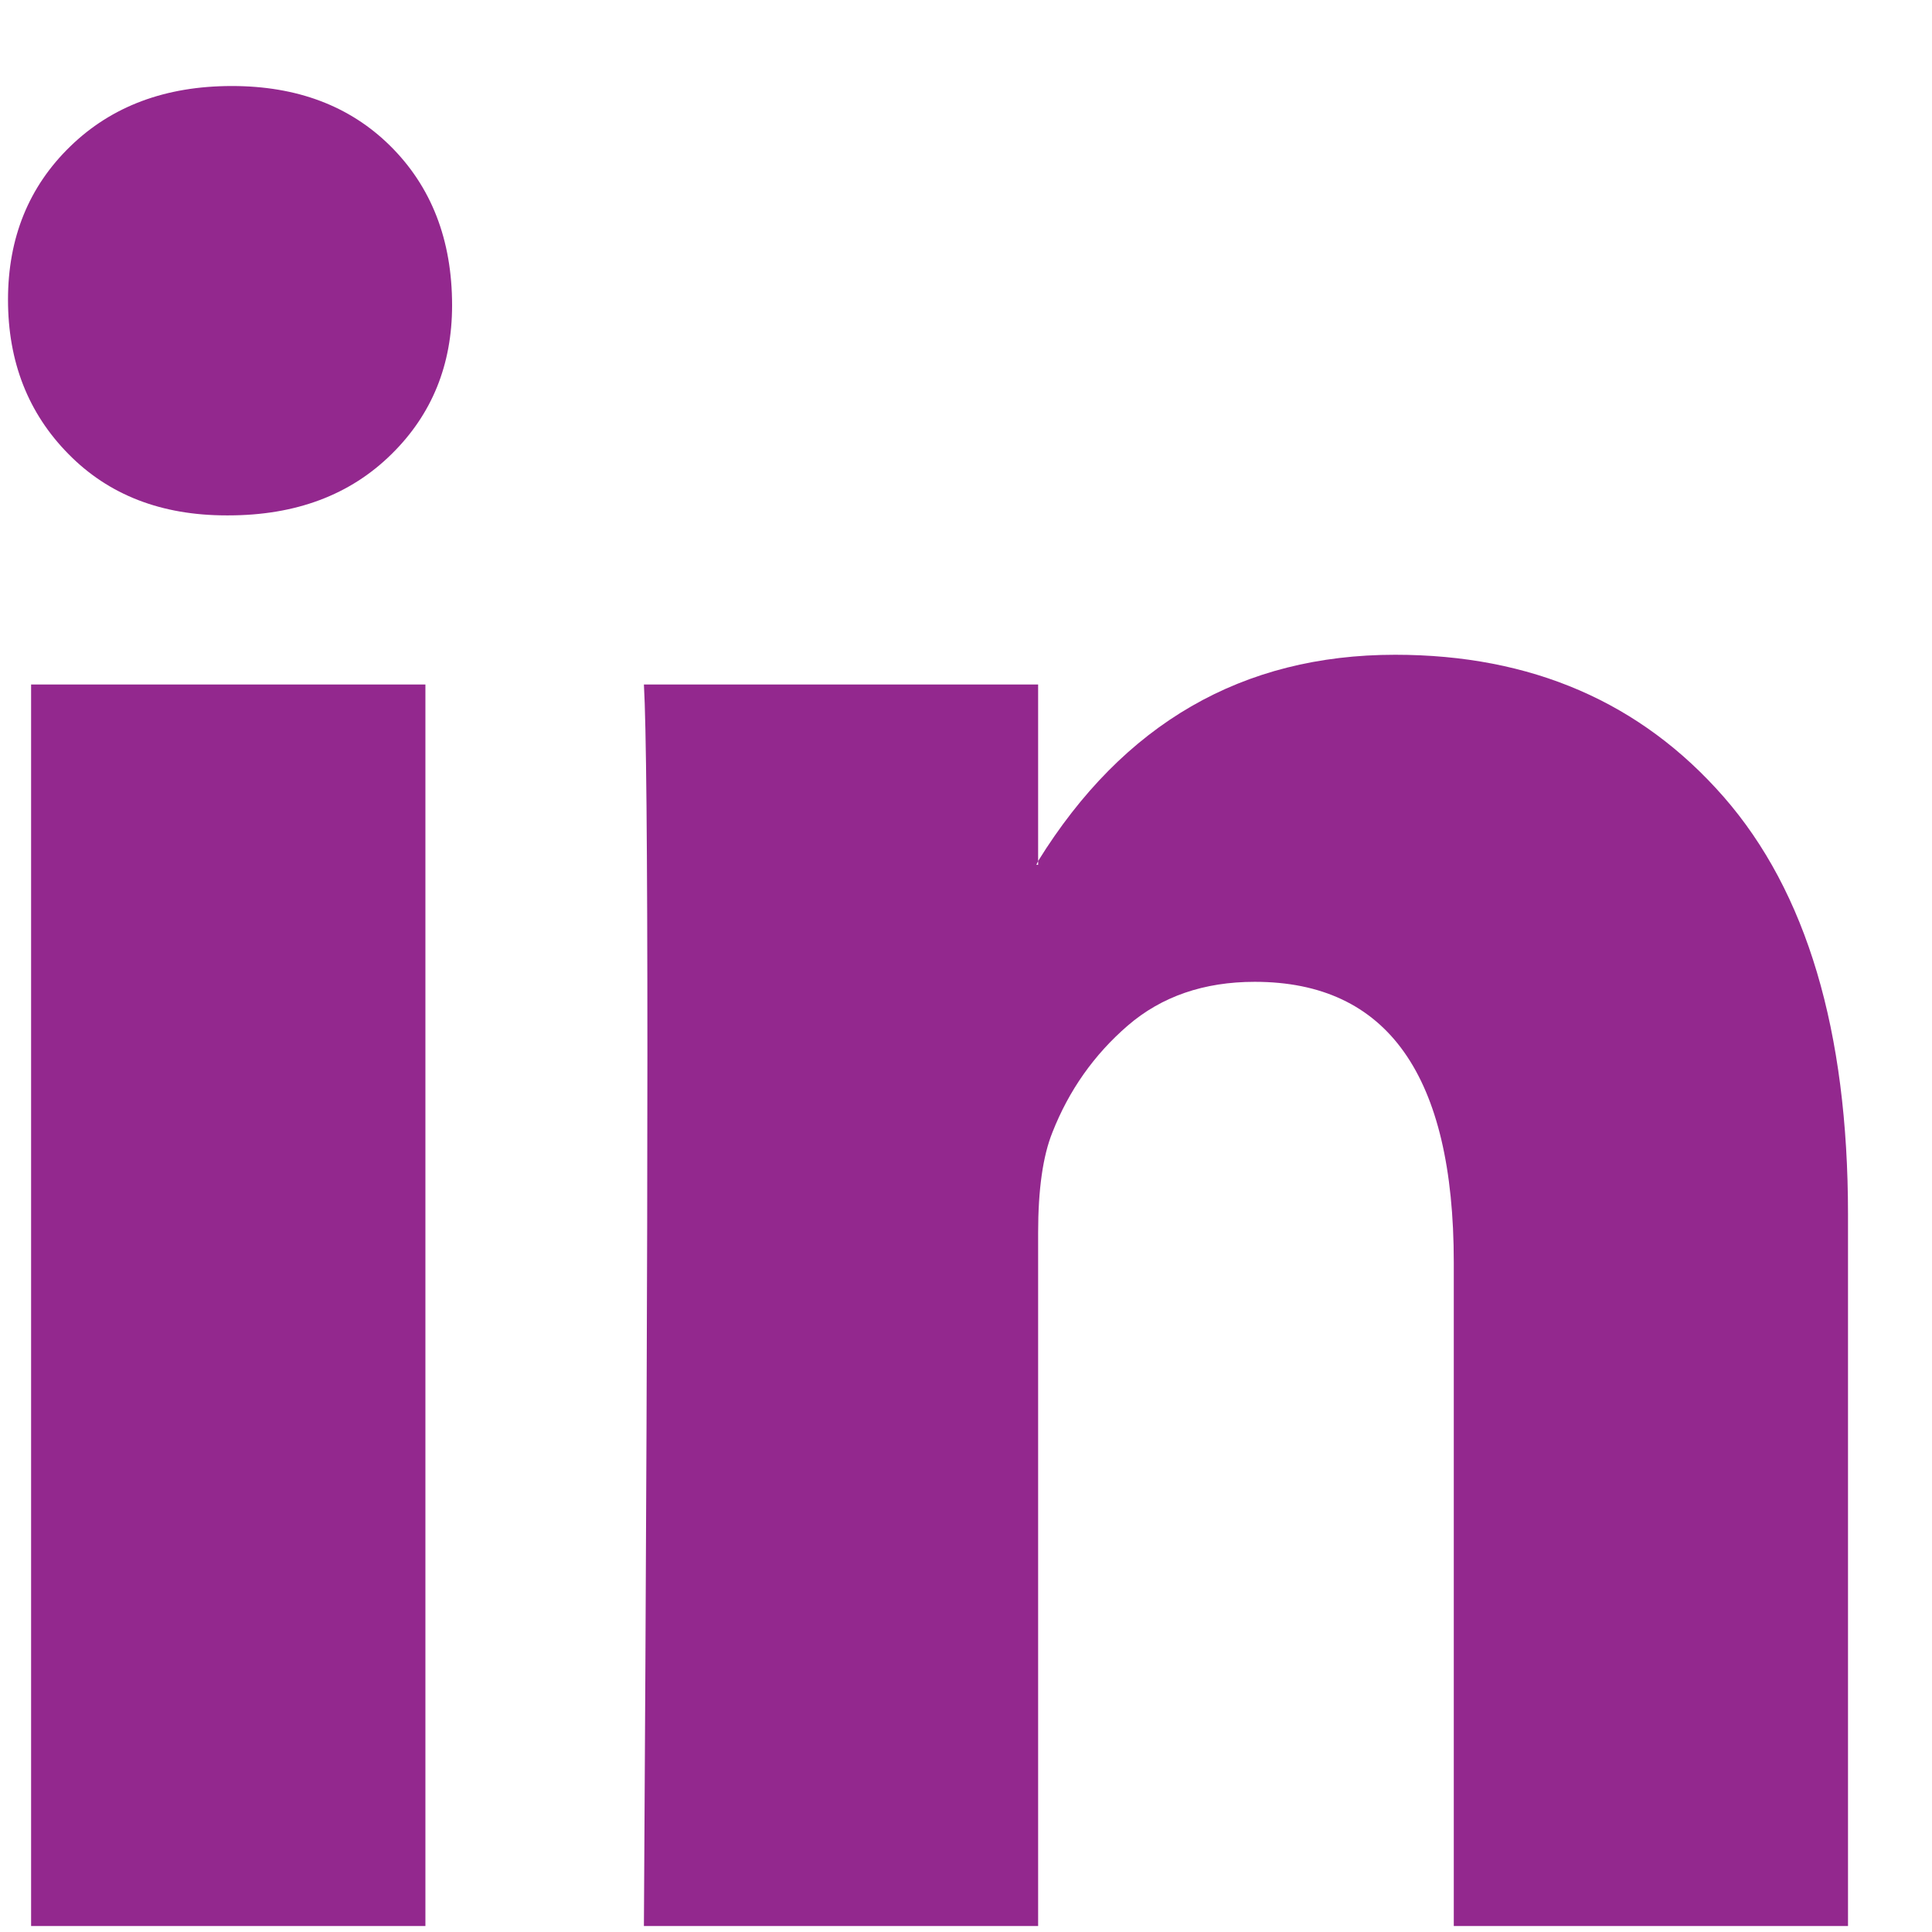
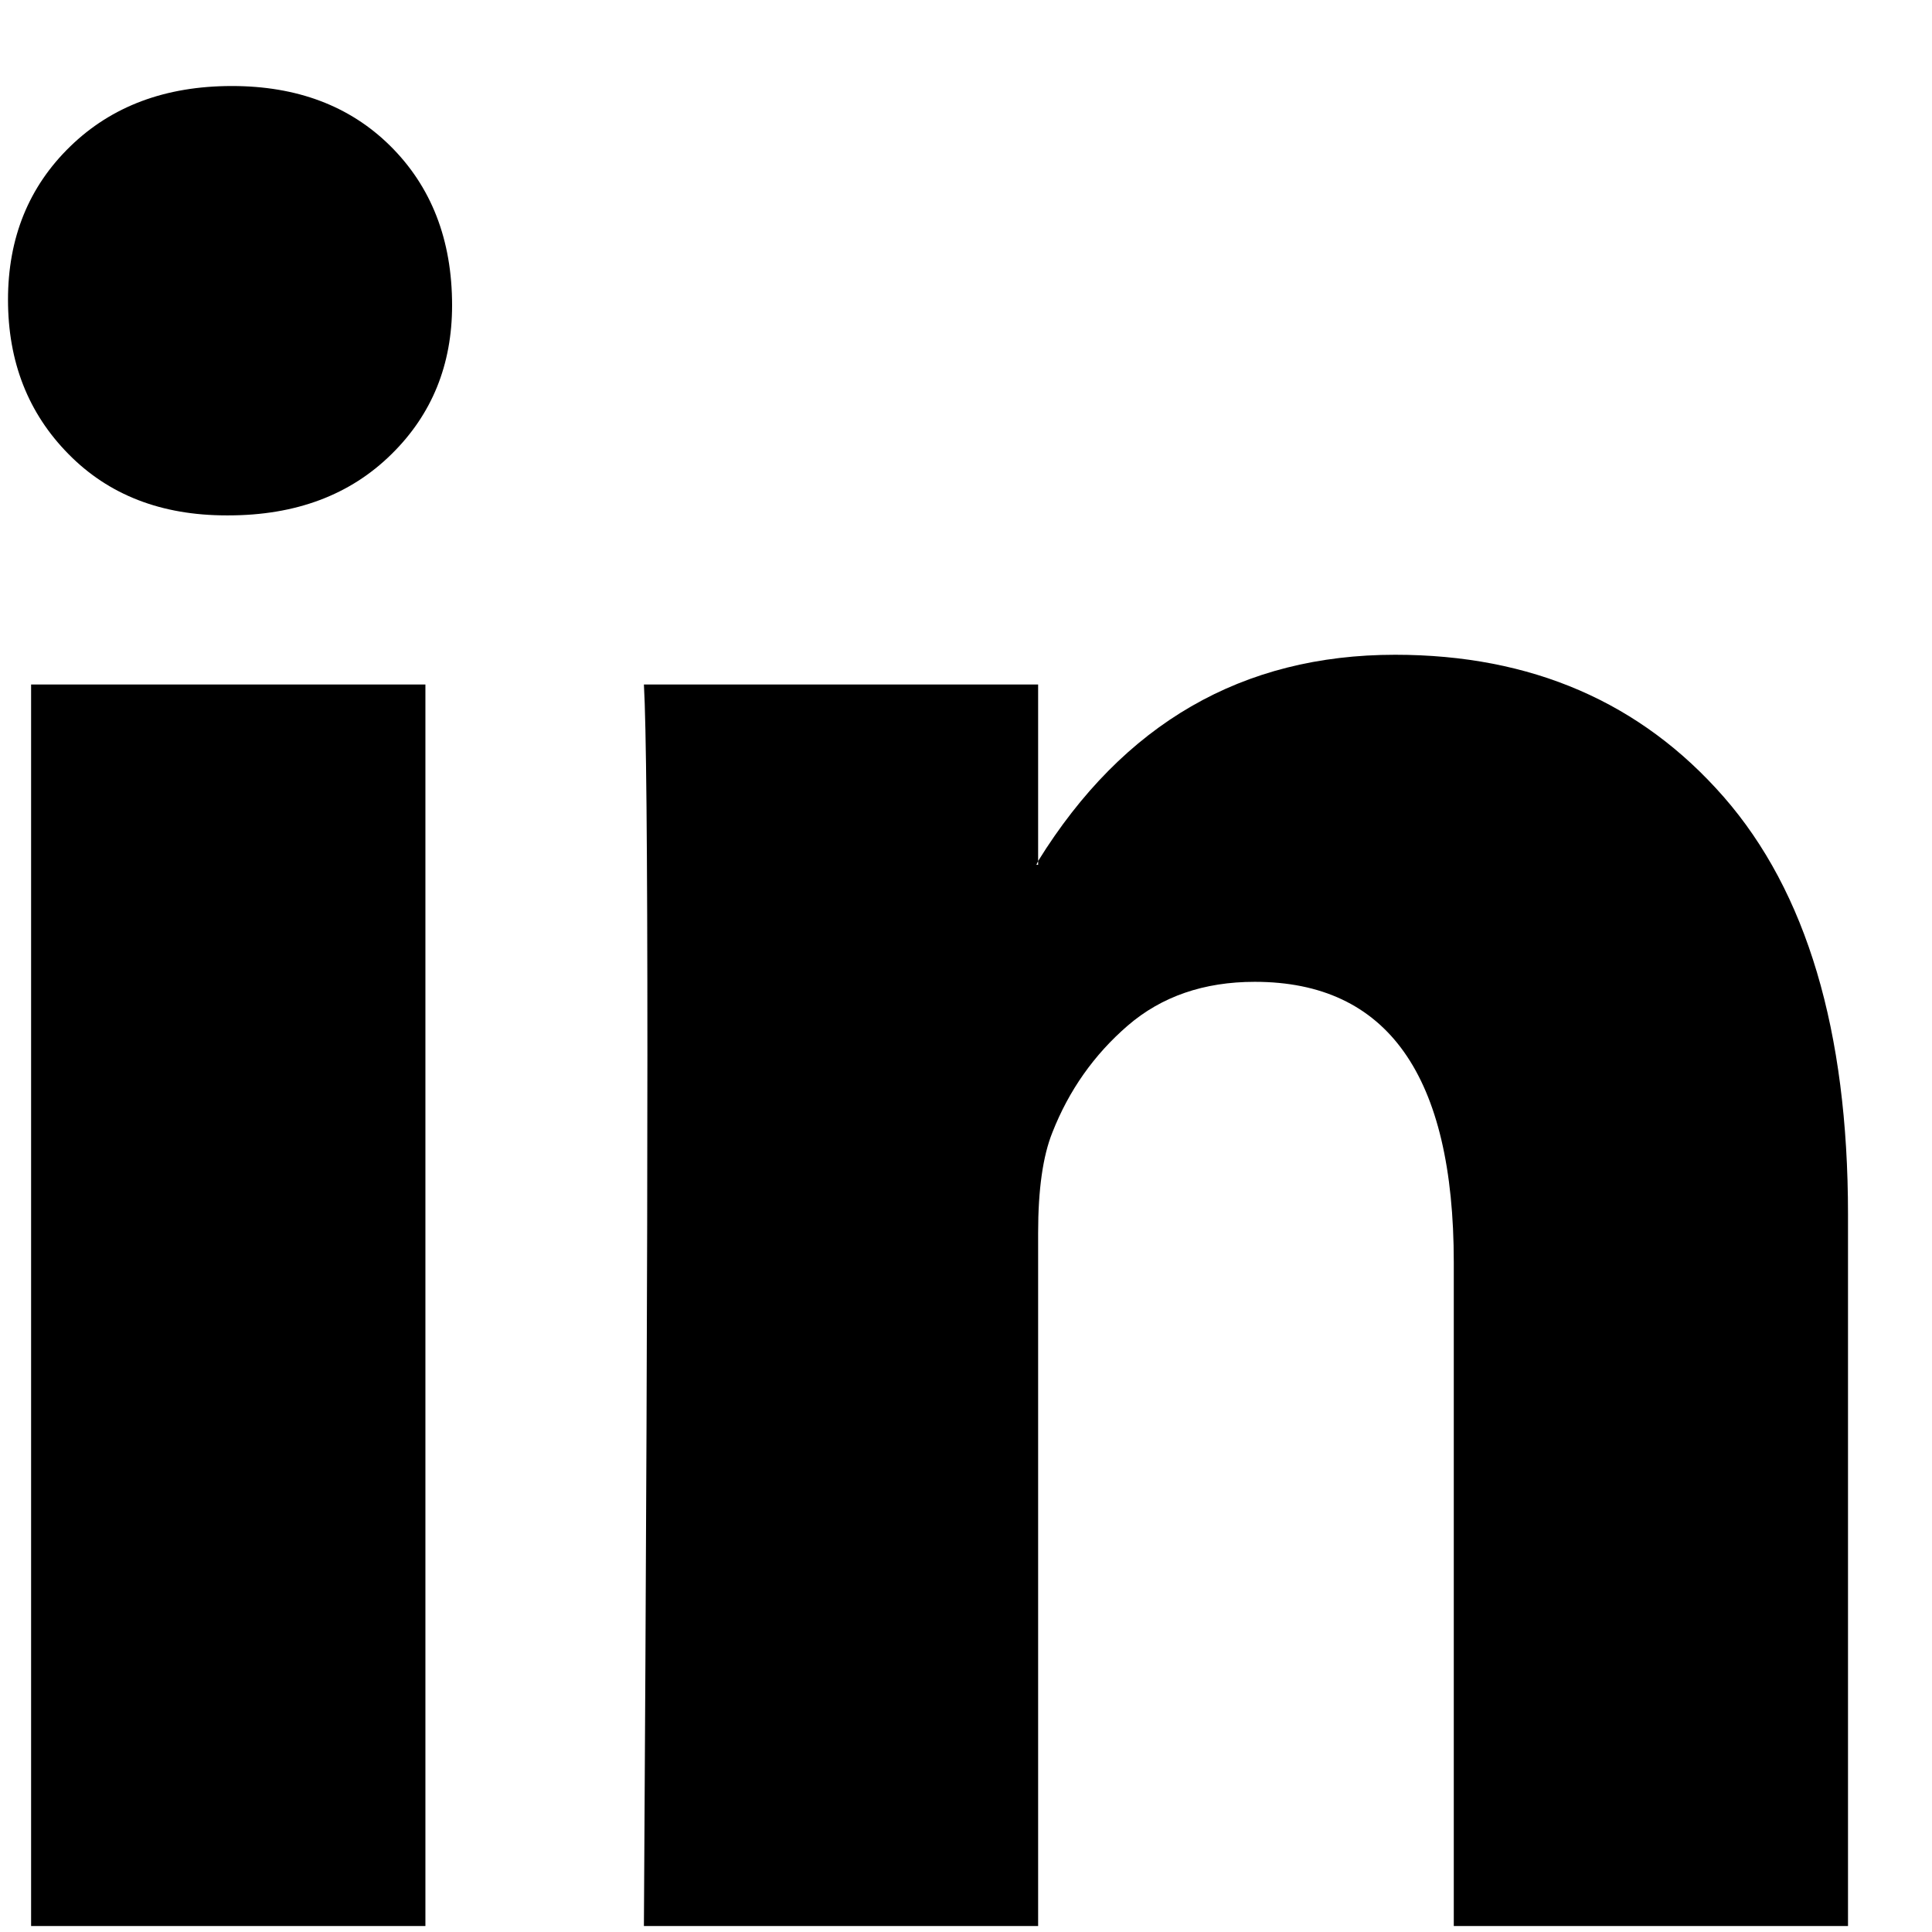
- <svg xmlns="http://www.w3.org/2000/svg" width="21" height="21" viewBox="0 0 21 21" fill="none">
-   <path d="M0.087 3.258C0.087 2.585 0.313 2.029 0.763 1.592C1.213 1.154 1.799 0.935 2.52 0.935C3.228 0.935 3.8 1.151 4.238 1.582C4.688 2.026 4.914 2.605 4.914 3.319C4.914 3.965 4.695 4.504 4.257 4.935C3.807 5.38 3.215 5.602 2.481 5.602H2.462C1.754 5.602 1.181 5.38 0.744 4.935C0.306 4.491 0.087 3.932 0.087 3.258ZM0.338 20.935V7.44H4.624V20.935H0.338ZM6.999 20.935H11.284V13.4C11.284 12.928 11.336 12.565 11.439 12.309C11.619 11.851 11.892 11.464 12.259 11.147C12.626 10.831 13.086 10.672 13.639 10.672C15.081 10.672 15.802 11.689 15.802 13.723V20.935H20.087V13.198C20.087 11.204 19.637 9.693 18.736 8.662C17.835 7.632 16.645 7.117 15.165 7.117C13.504 7.117 12.211 7.864 11.284 9.359V9.4H11.265L11.284 9.359V7.44H6.999C7.024 7.871 7.037 9.211 7.037 11.46C7.037 13.71 7.024 16.868 6.999 20.935Z" fill="#93288E" />
+ <svg xmlns="http://www.w3.org/2000/svg" width="21" height="21" viewBox="0 0 21 21">
+   <path d="M0.087 3.258C0.087 2.585 0.313 2.029 0.763 1.592C1.213 1.154 1.799 0.935 2.52 0.935C3.228 0.935 3.8 1.151 4.238 1.582C4.688 2.026 4.914 2.605 4.914 3.319C4.914 3.965 4.695 4.504 4.257 4.935C3.807 5.38 3.215 5.602 2.481 5.602H2.462C1.754 5.602 1.181 5.38 0.744 4.935C0.306 4.491 0.087 3.932 0.087 3.258ZM0.338 20.935V7.44H4.624V20.935H0.338ZM6.999 20.935H11.284V13.4C11.284 12.928 11.336 12.565 11.439 12.309C11.619 11.851 11.892 11.464 12.259 11.147C12.626 10.831 13.086 10.672 13.639 10.672C15.081 10.672 15.802 11.689 15.802 13.723V20.935H20.087V13.198C20.087 11.204 19.637 9.693 18.736 8.662C17.835 7.632 16.645 7.117 15.165 7.117C13.504 7.117 12.211 7.864 11.284 9.359V9.4H11.265L11.284 9.359V7.44H6.999C7.024 7.871 7.037 9.211 7.037 11.46C7.037 13.71 7.024 16.868 6.999 20.935Z" />
</svg>
